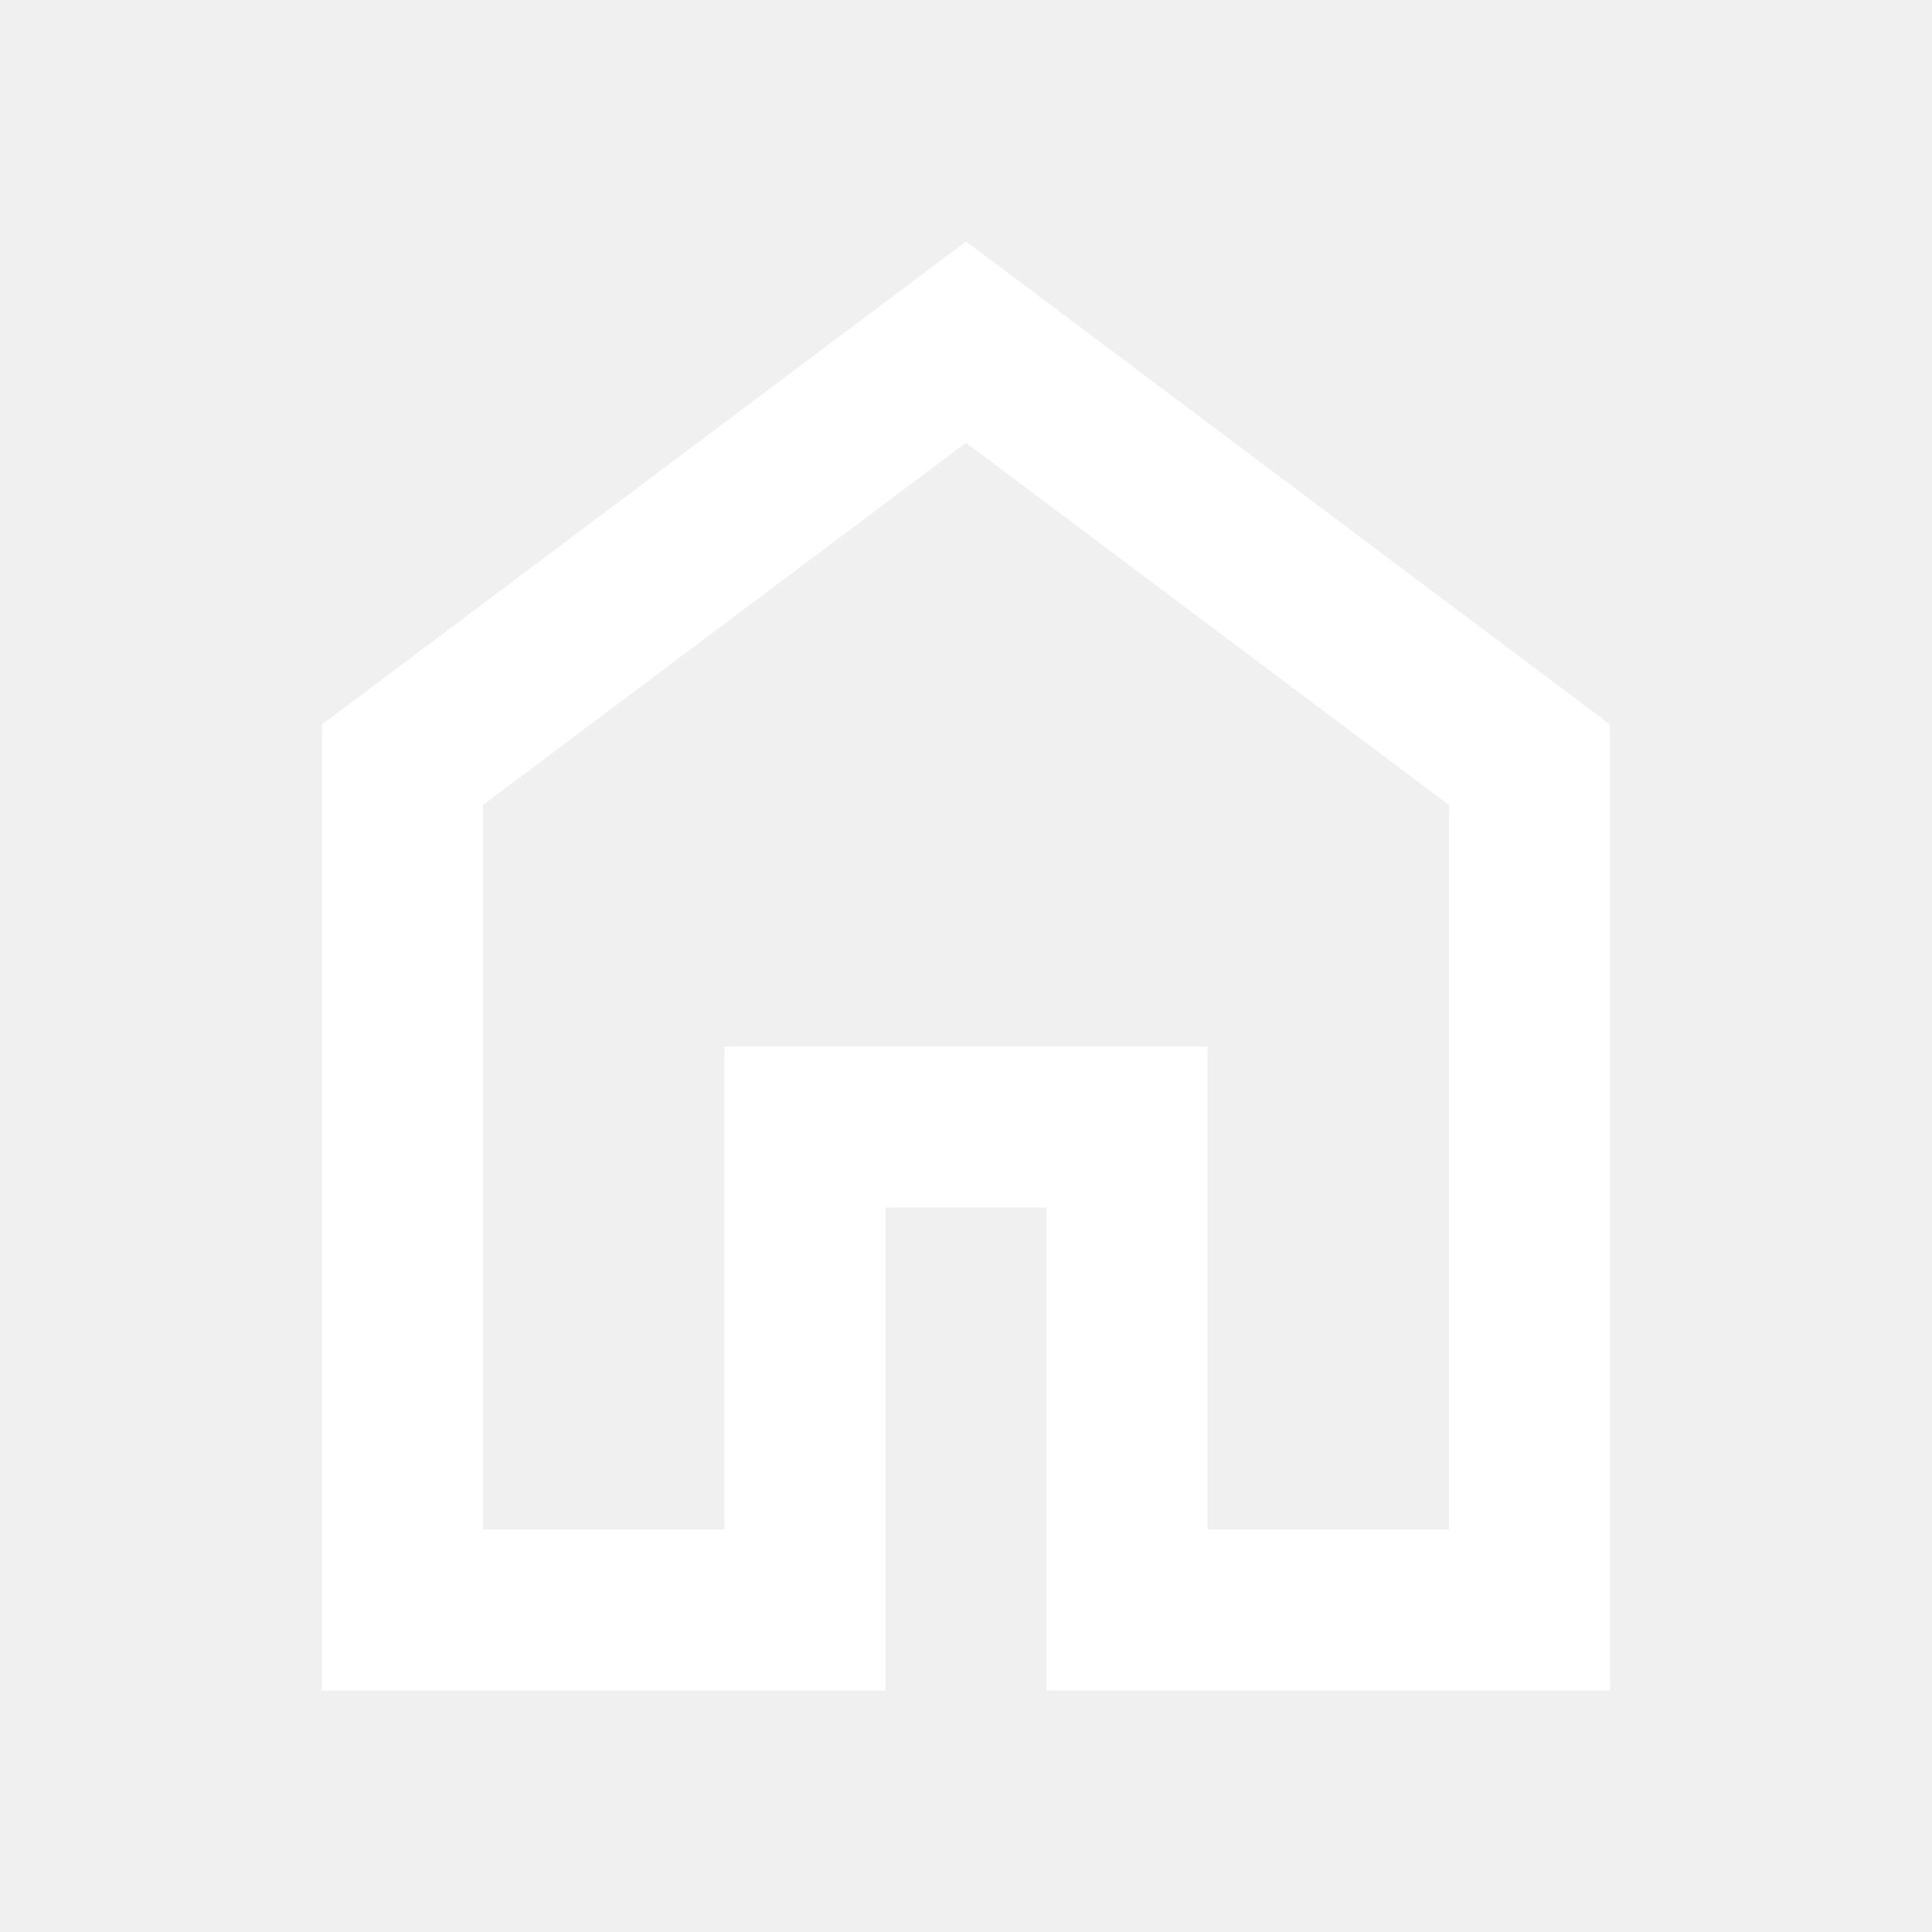
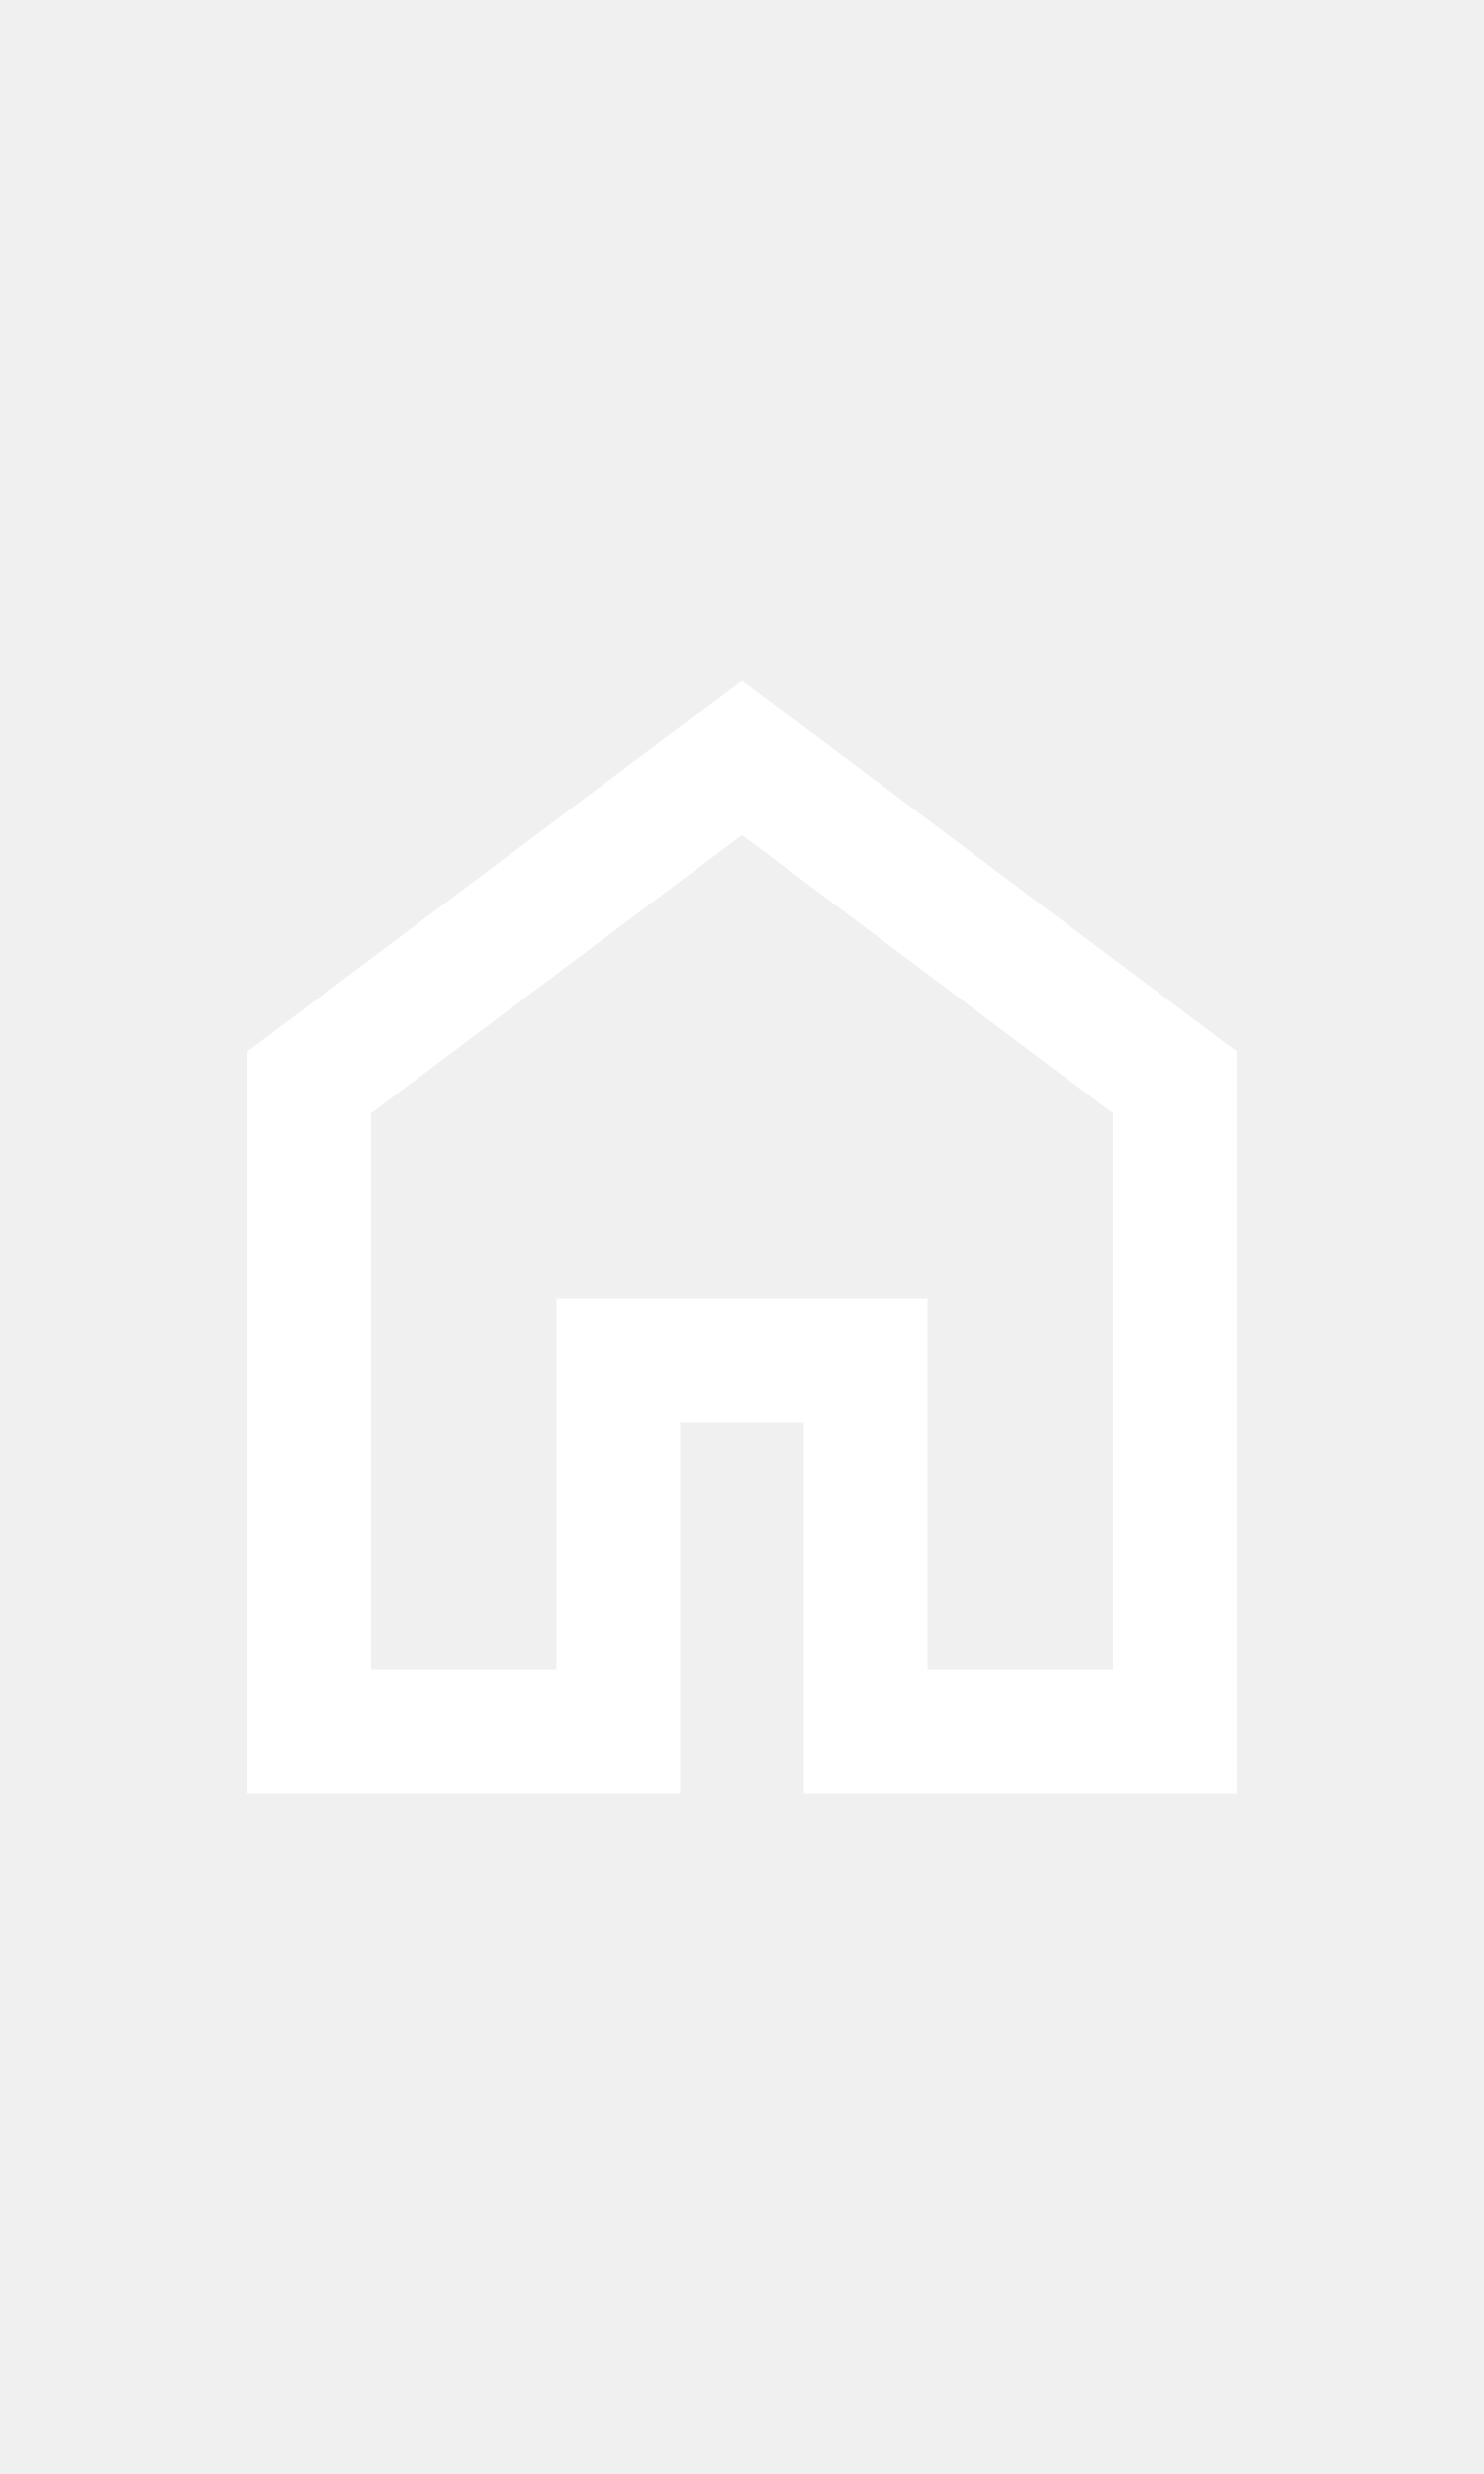
- <svg xmlns="http://www.w3.org/2000/svg" height="24" fill="#fff" viewBox="0 -960 960 960" width="24">
+ <svg xmlns="http://www.w3.org/2000/svg" height="50" fill="#fff" viewBox="0 -960 960 960" width="30">
  <path d="M240-200h120v-240h240v240h120v-360L480-740 240-560v360Zm-80 80v-480l320-240 320 240v480H520v-240h-80v240H160Zm320-350Z" />
</svg>
